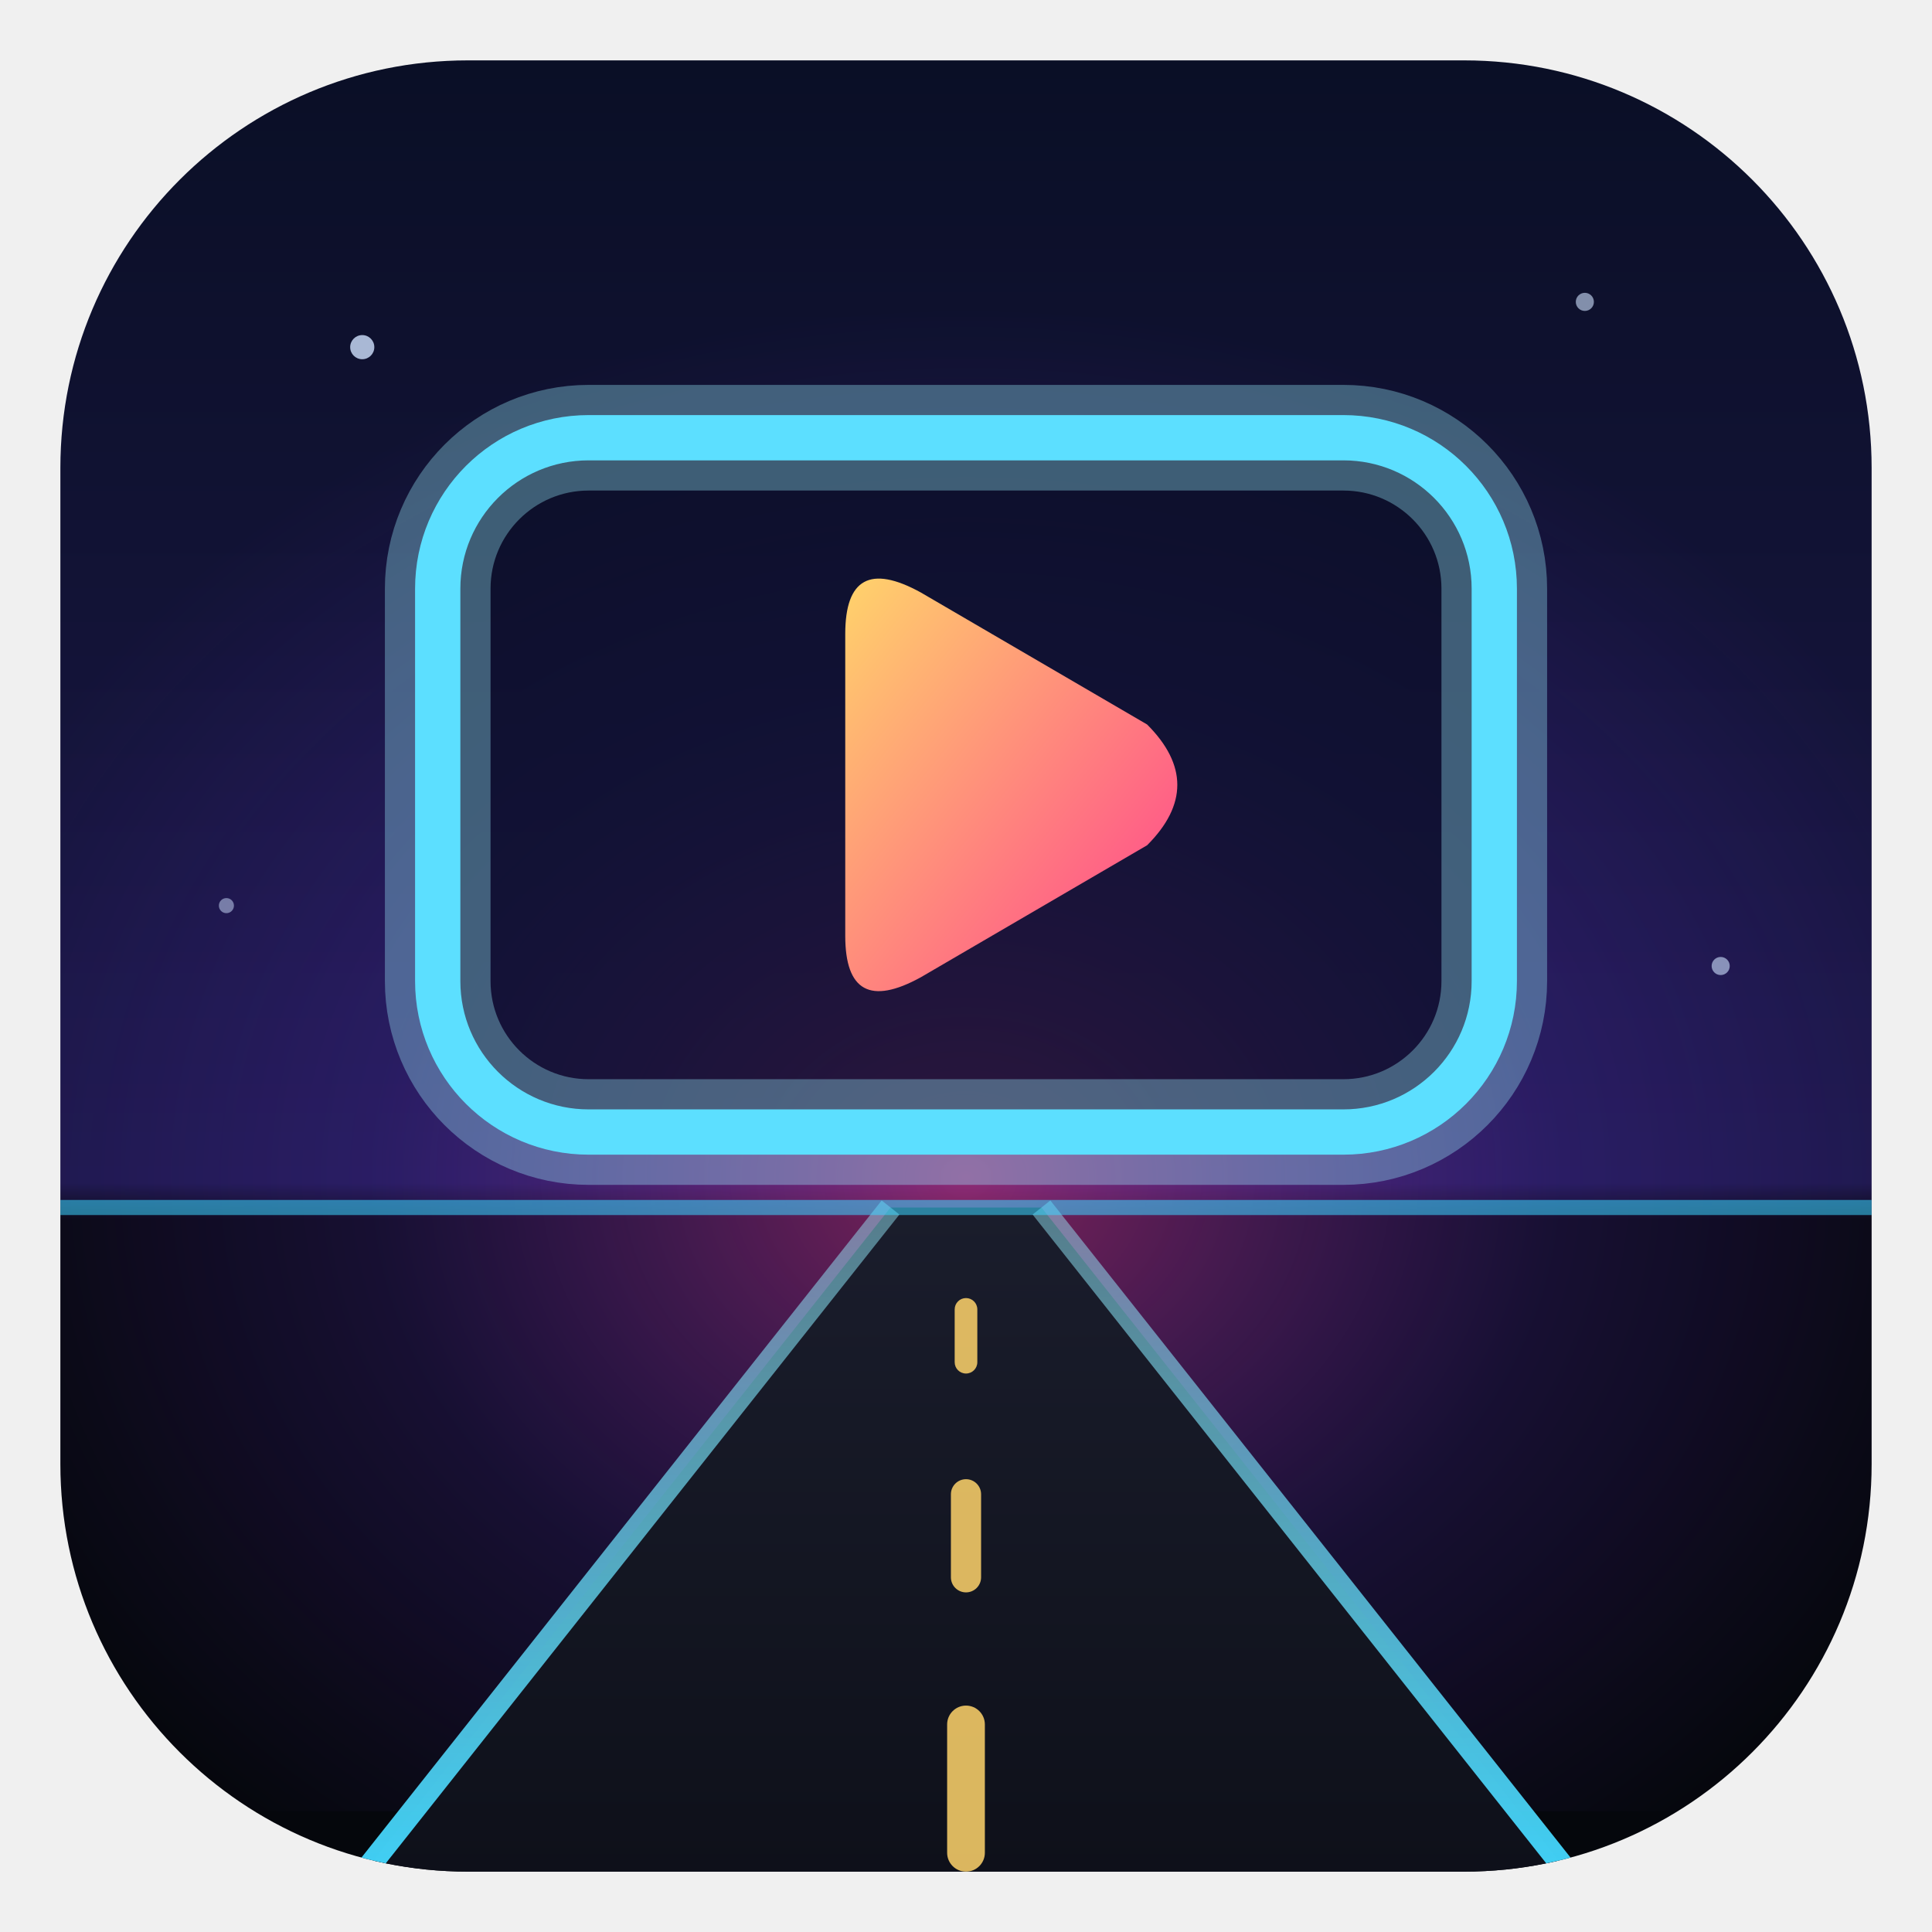
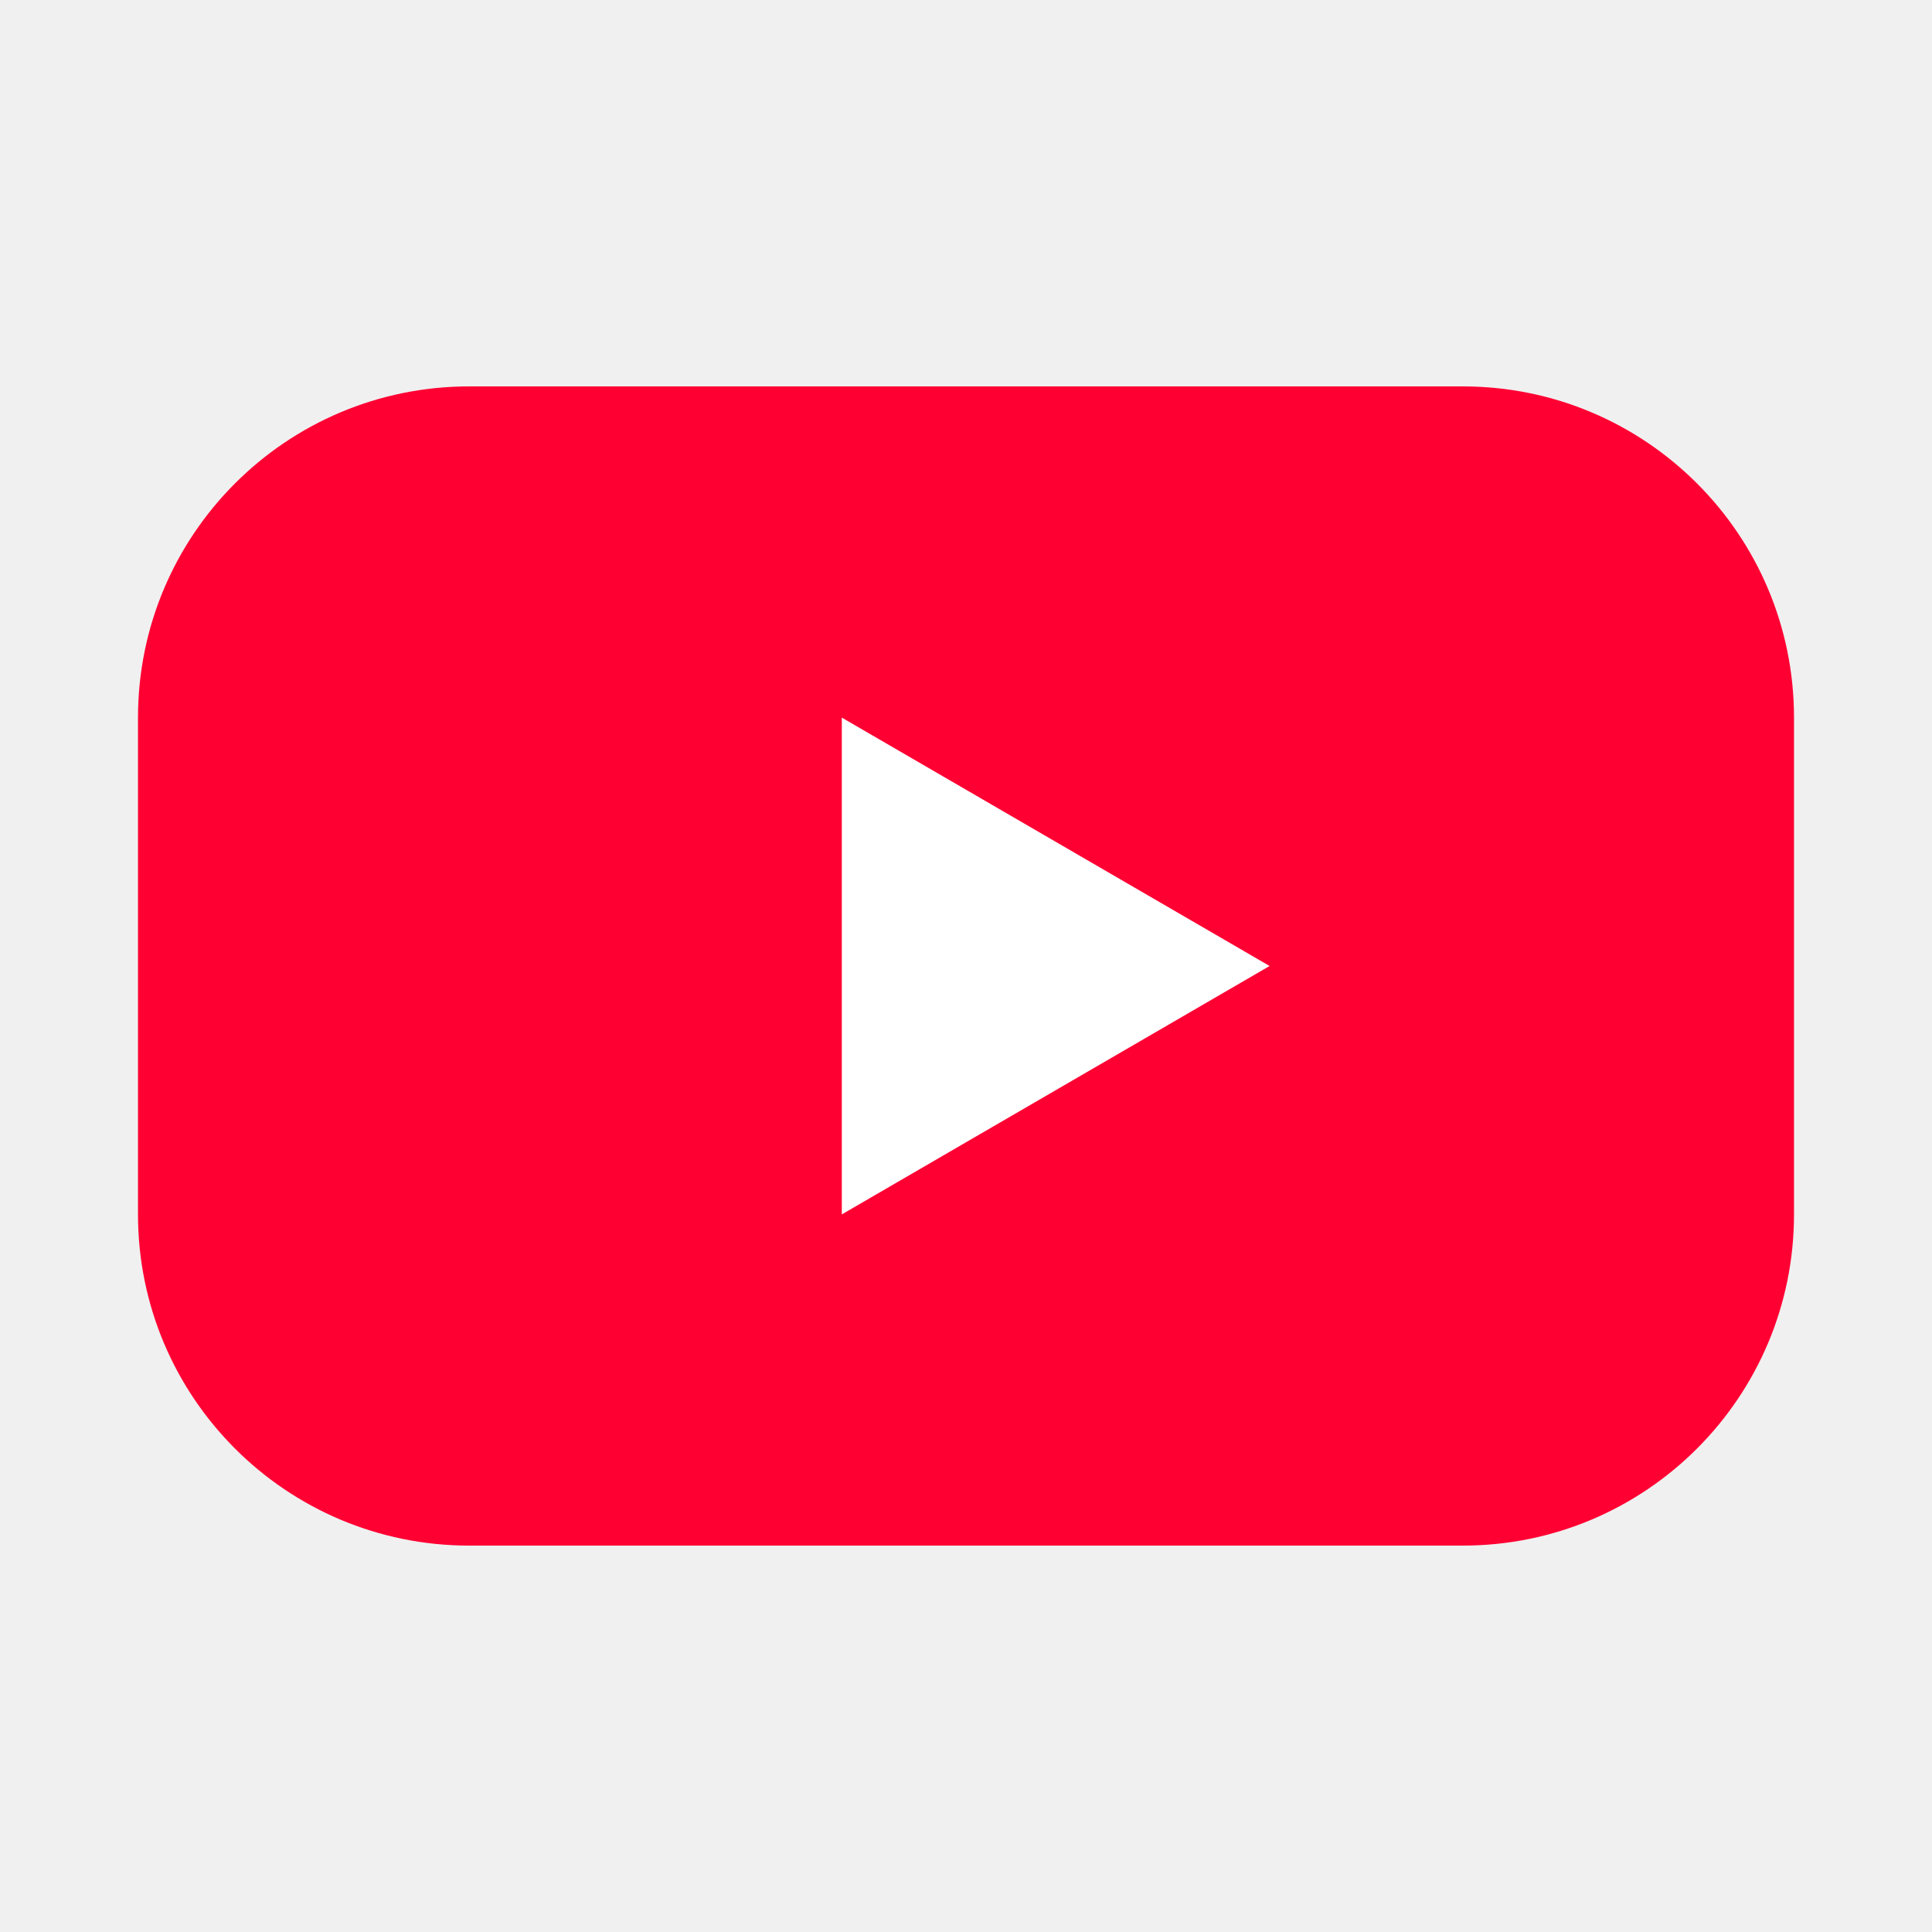
- <svg xmlns="http://www.w3.org/2000/svg" viewBox="0 0 256 256" width="256" height="256">
-   <defs>
-     <linearGradient id="sky" x1="0" y1="0" x2="0" y2="1">
-       <stop offset="0" stop-color="#0a0f26" />
-       <stop offset="0.62" stop-color="#1b1747" />
-       <stop offset="0.64" stop-color="#05070c" />
-       <stop offset="1" stop-color="#05070c" />
-     </linearGradient>
-     <radialGradient id="haze" cx="0.5" cy="0.6" r="0.55">
-       <stop offset="0" stop-color="#ff3fa4" stop-opacity="0.5" />
-       <stop offset="0.55" stop-color="#7a3cff" stop-opacity="0.16" />
-       <stop offset="1" stop-color="#7a3cff" stop-opacity="0" />
-     </radialGradient>
-     <linearGradient id="play" x1="0" y1="0" x2="1" y2="1">
-       <stop offset="0" stop-color="#ffd36b" />
-       <stop offset="1" stop-color="#ff3f8e" />
-     </linearGradient>
-     <linearGradient id="road" x1="0" y1="0" x2="0" y2="1">
-       <stop offset="0" stop-color="#1a1d2c" />
-       <stop offset="1" stop-color="#0d0f18" />
-     </linearGradient>
-     <linearGradient id="edge" x1="0" y1="0" x2="0" y2="1">
-       <stop offset="0" stop-color="#9cf0ff" stop-opacity="0.45" />
-       <stop offset="1" stop-color="#3ad6ff" />
-     </linearGradient>
-     <clipPath id="tile">
-       <rect x="8" y="8" width="240" height="240" rx="54" />
-     </clipPath>
-   </defs>
-   <rect x="8" y="8" width="240" height="240" rx="54" fill="url(#sky)" />
-   <g clip-path="url(#tile)">
-     <rect x="0" y="30" width="256" height="210" fill="url(#haze)" />
-     <g fill="#cfe2ff">
-       <circle cx="48" cy="46" r="1.6" opacity="0.8" />
-       <circle cx="210" cy="40" r="1.2" opacity="0.6" />
-       <circle cx="30" cy="120" r="1.0" opacity="0.5" />
-       <circle cx="228" cy="128" r="1.2" opacity="0.6" />
-     </g>
-     <path d="M118 160 L138 160 L214 256 L42 256 Z" fill="url(#road)" />
-     <path d="M118 160 L42 256" stroke="url(#edge)" stroke-width="3" />
-     <path d="M138 160 L214 256" stroke="url(#edge)" stroke-width="3" />
-     <g fill="#ffd36b" opacity="0.85">
-       <rect x="126.5" y="172" width="3" height="10" rx="1.5" />
-       <rect x="126" y="196" width="4" height="15" rx="2" />
-       <rect x="125.5" y="226" width="5" height="22" rx="2.5" />
-     </g>
-     <rect x="0" y="159" width="256" height="2" fill="#3ad6ff" opacity="0.55" />
-   </g>
-   <rect x="58" y="58" width="140" height="92" rx="20" fill="#0a0f26" fill-opacity="0.72" stroke="#3ad6ff" stroke-width="6" />
-   <rect x="58" y="58" width="140" height="92" rx="20" fill="none" stroke="#9cf0ff" stroke-opacity="0.35" stroke-width="14" />
-   <path d="M112 84 Q112 73 122 78.5 L152 96 Q160 104 152 112 L122 129.5 Q112 135 112 124 Z" fill="url(#play)" />
+ <svg xmlns="http://www.w3.org/2000/svg" viewBox="0 0 140 140" width="140" height="140">
+   <rect x="10" y="28" width="120" height="84" rx="24" fill="#ff0033" />
+   <path d="M61 52 92 70 61 88Z" fill="#fff" />
</svg>
